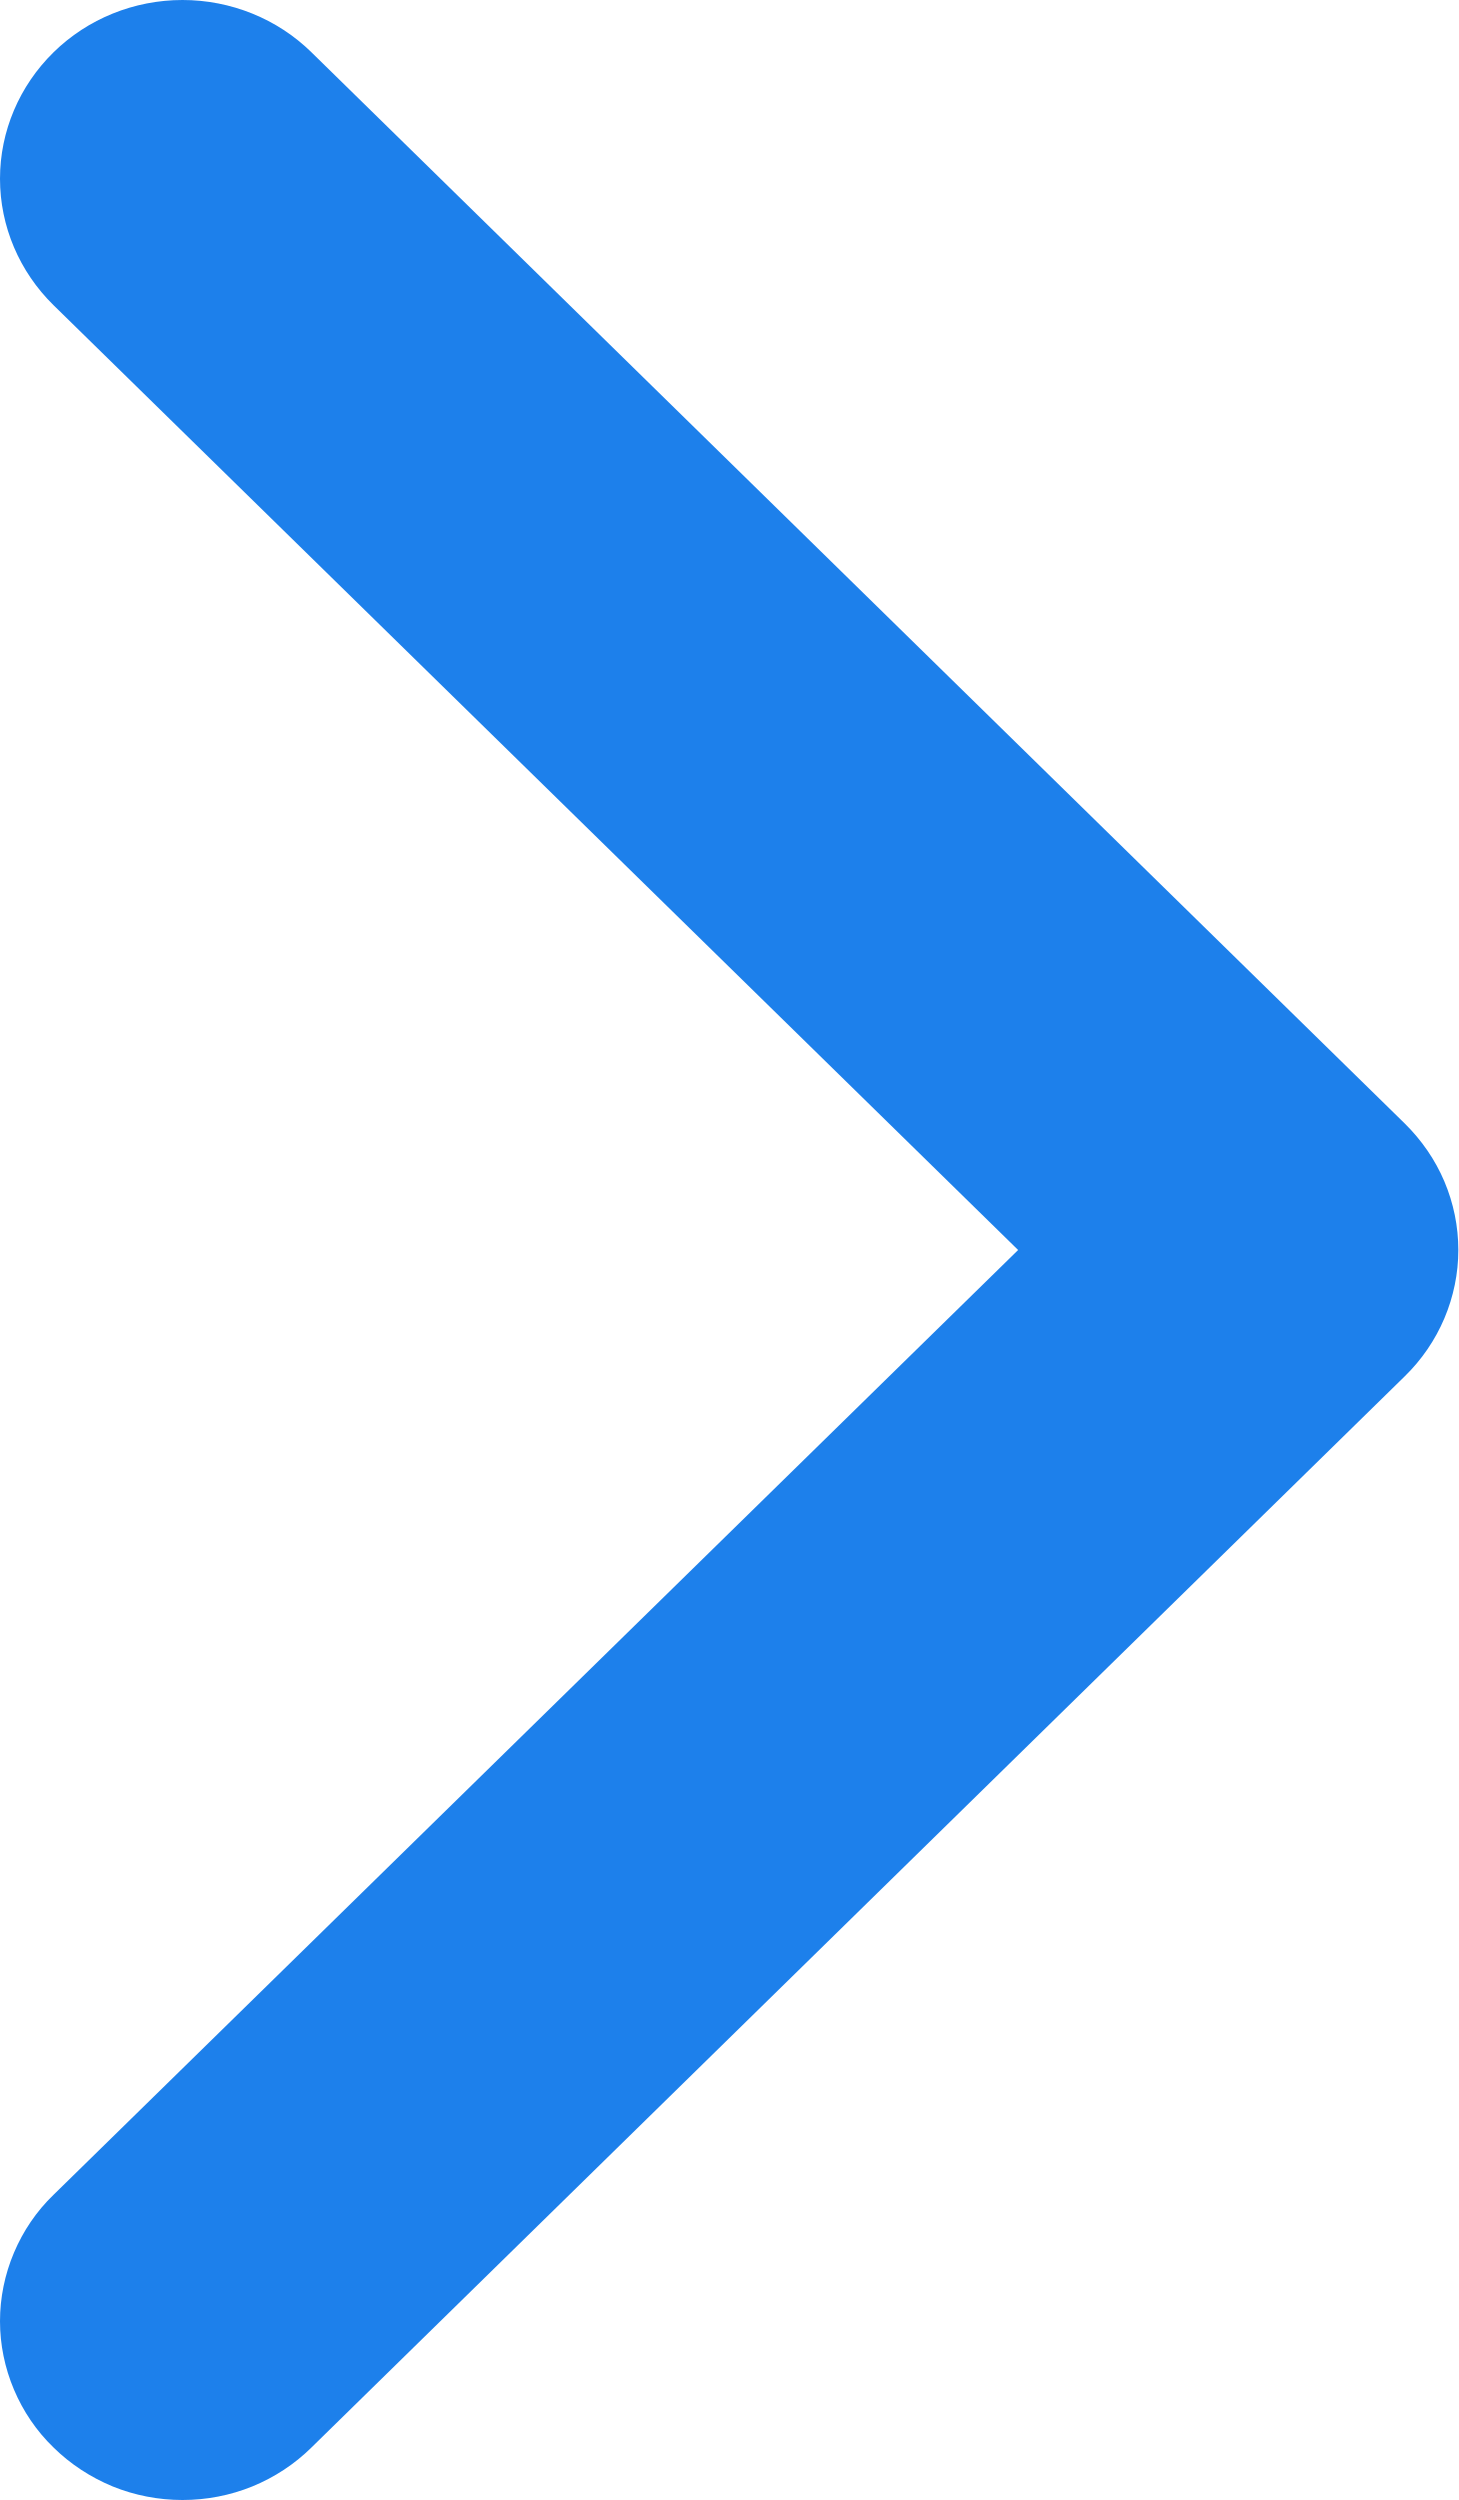
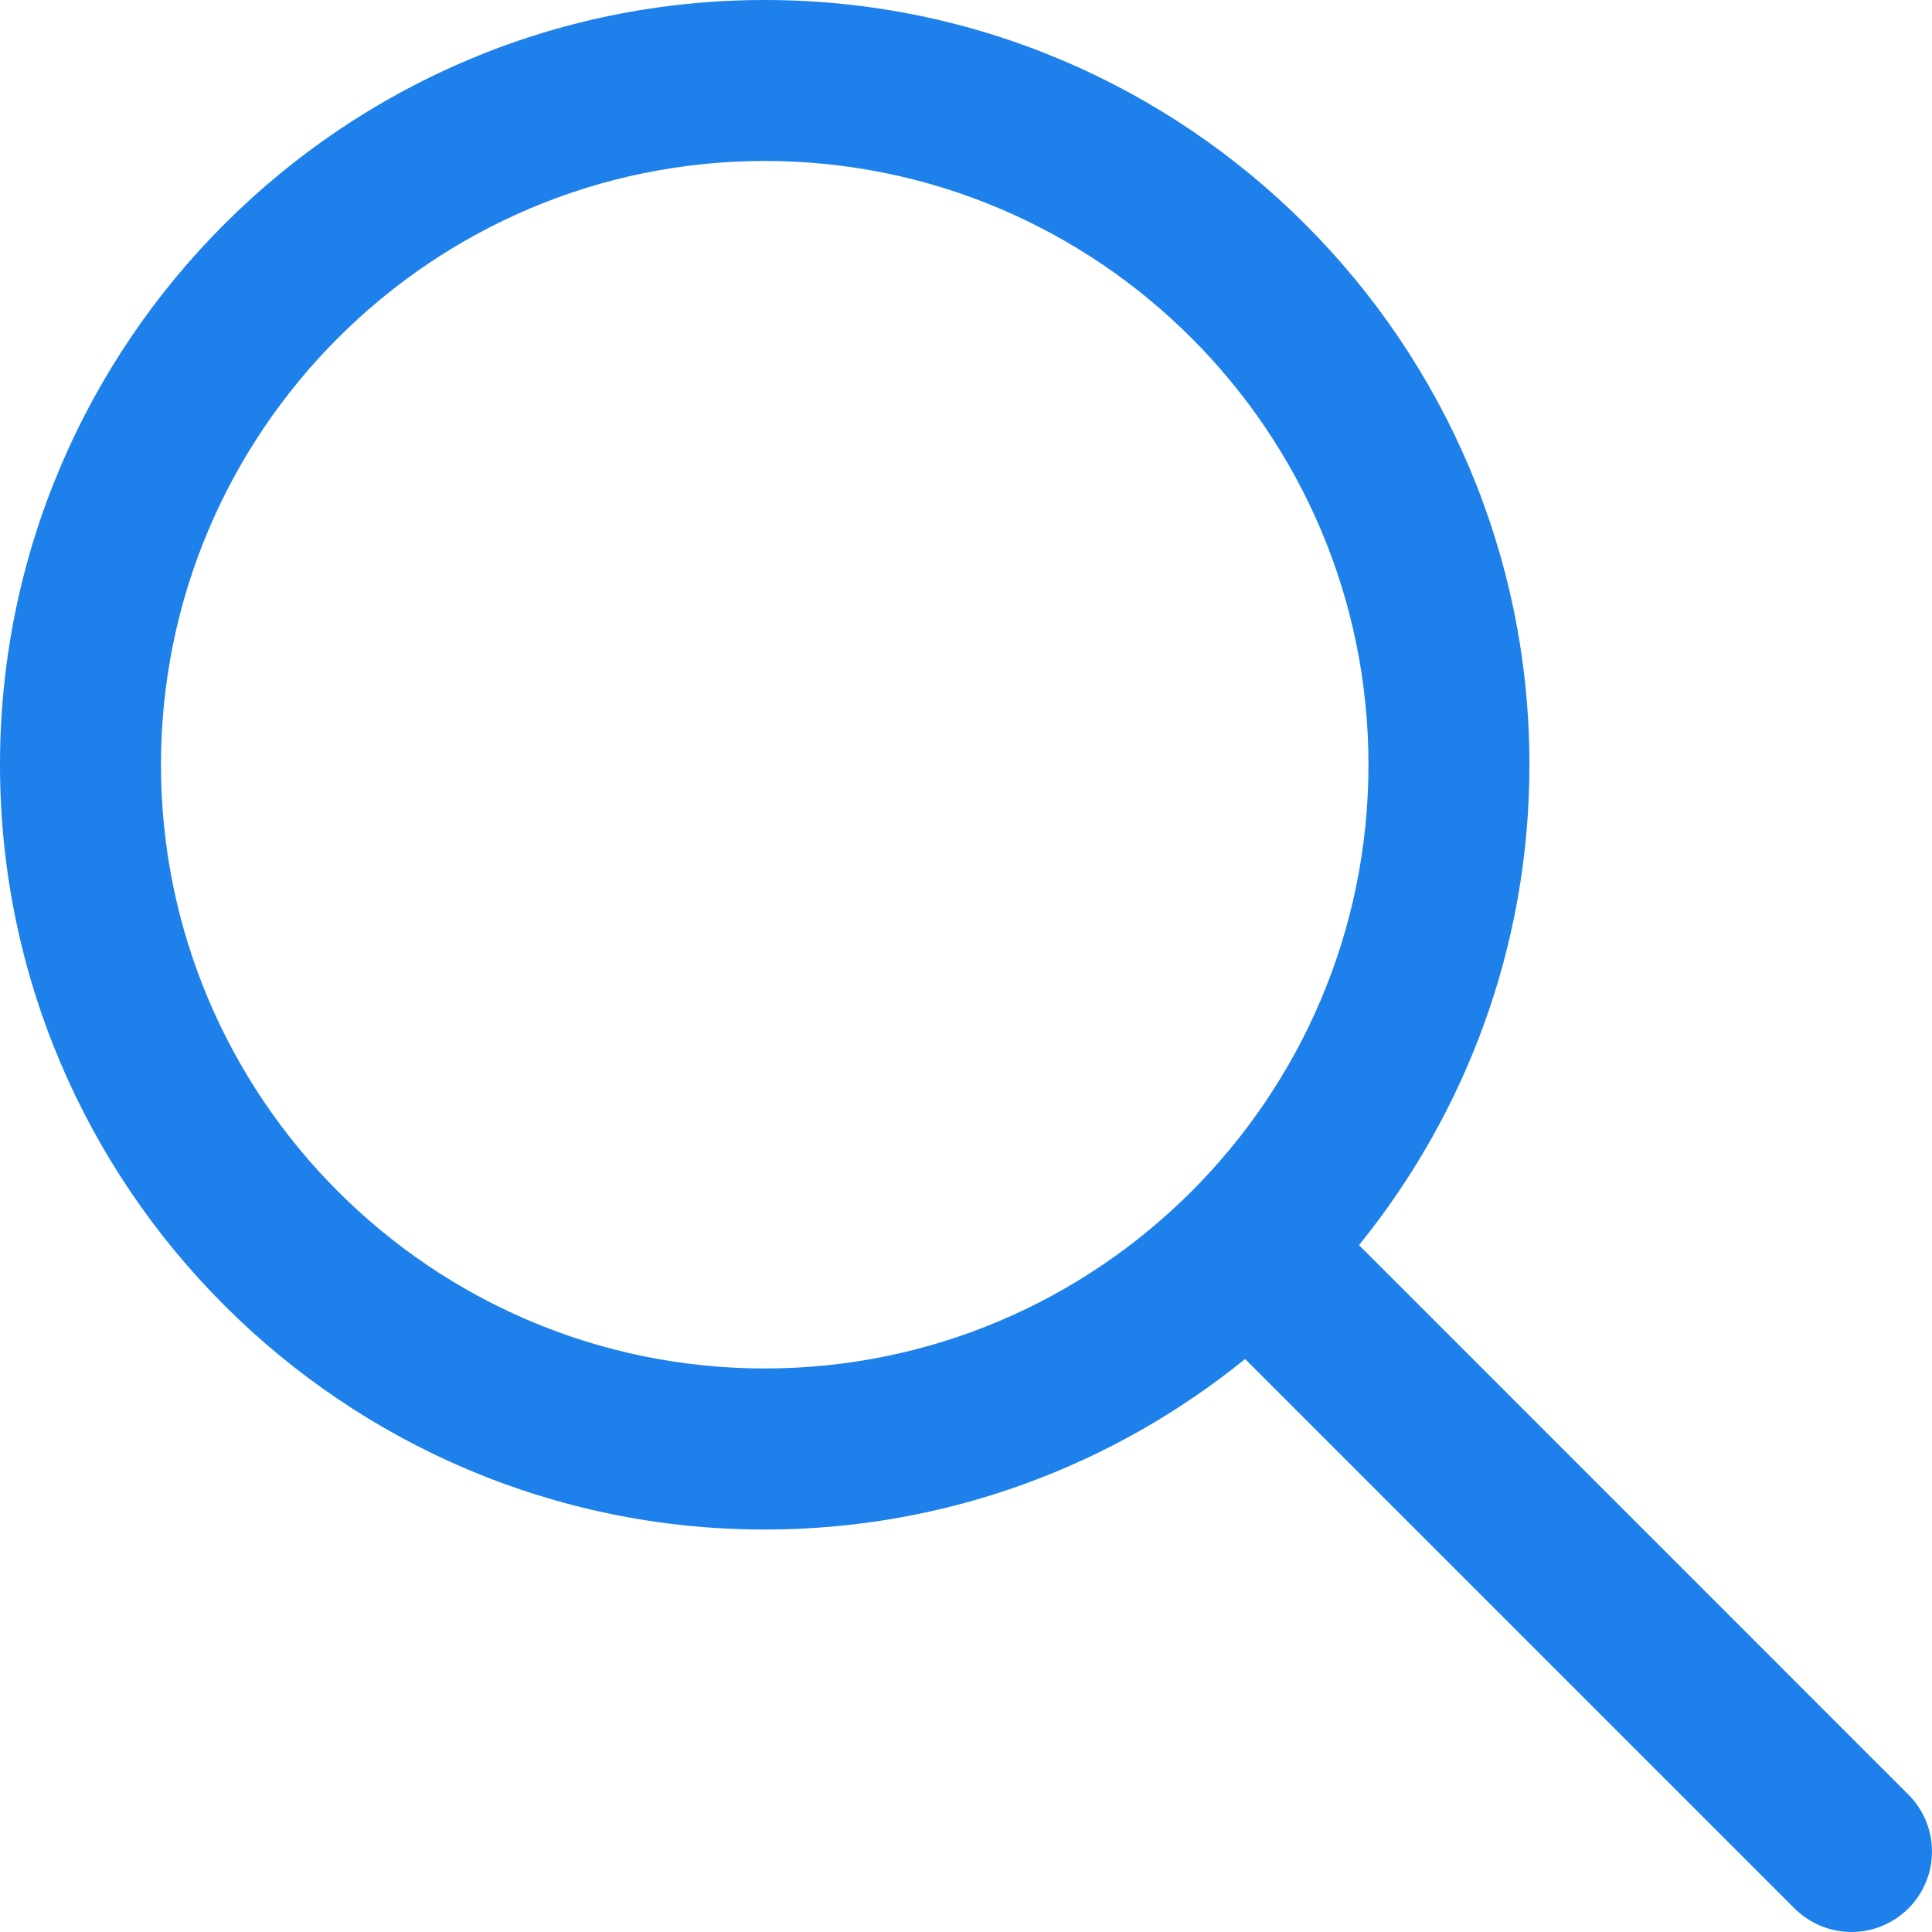
- <svg xmlns="http://www.w3.org/2000/svg" width="7" height="12" viewBox="0 0 7 12" fill="none">
-   <path fill-rule="evenodd" clip-rule="evenodd" d="M0.257 11.748C0.175 11.669 0.111 11.574 0.067 11.47C0.023 11.366 -3.25986e-08 11.254 -3.75257e-08 11.142C-4.24528e-08 11.029 0.023 10.917 0.067 10.813C0.111 10.709 0.175 10.614 0.257 10.535L4.887 6L0.257 1.465C0.093 1.304 0 1.086 0 0.858C0 0.63 0.093 0.412 0.257 0.251C0.421 0.09 0.644 -2.81466e-08 0.876 -3.82987e-08C1.108 -4.84508e-08 1.331 0.09 1.495 0.251L6.743 5.393C6.824 5.473 6.889 5.567 6.933 5.671C6.977 5.775 7 5.887 7 6C7 6.112 6.977 6.224 6.933 6.328C6.889 6.432 6.824 6.527 6.743 6.606L1.495 11.748C1.414 11.828 1.318 11.891 1.211 11.935C1.105 11.978 0.991 12 0.876 12C0.761 12 0.647 11.978 0.541 11.935C0.435 11.891 0.338 11.828 0.257 11.748Z" fill="#1D80EB" />
+ <svg xmlns="http://www.w3.org/2000/svg" width="19" height="19" viewBox="0 0 19 19" fill="none">
+   <path d="M18.768 17.649L13.365 12.245C14.411 10.953 15.041 9.31 15.041 7.521C15.041 3.374 11.667 0 7.521 0C3.374 0 0 3.374 0 7.521C0 11.668 3.374 15.042 7.521 15.042C9.31 15.042 10.953 14.412 12.245 13.365L17.648 18.768C17.803 18.922 18.006 19 18.208 19C18.411 19 18.613 18.922 18.768 18.768C19.077 18.459 19.077 17.958 18.768 17.649ZM7.521 13.458C4.246 13.458 1.583 10.795 1.583 7.521C1.583 4.246 4.246 1.583 7.521 1.583C10.795 1.583 13.458 4.246 13.458 7.521C13.458 10.795 10.795 13.458 7.521 13.458Z" fill="#1D80EB" />
</svg>
